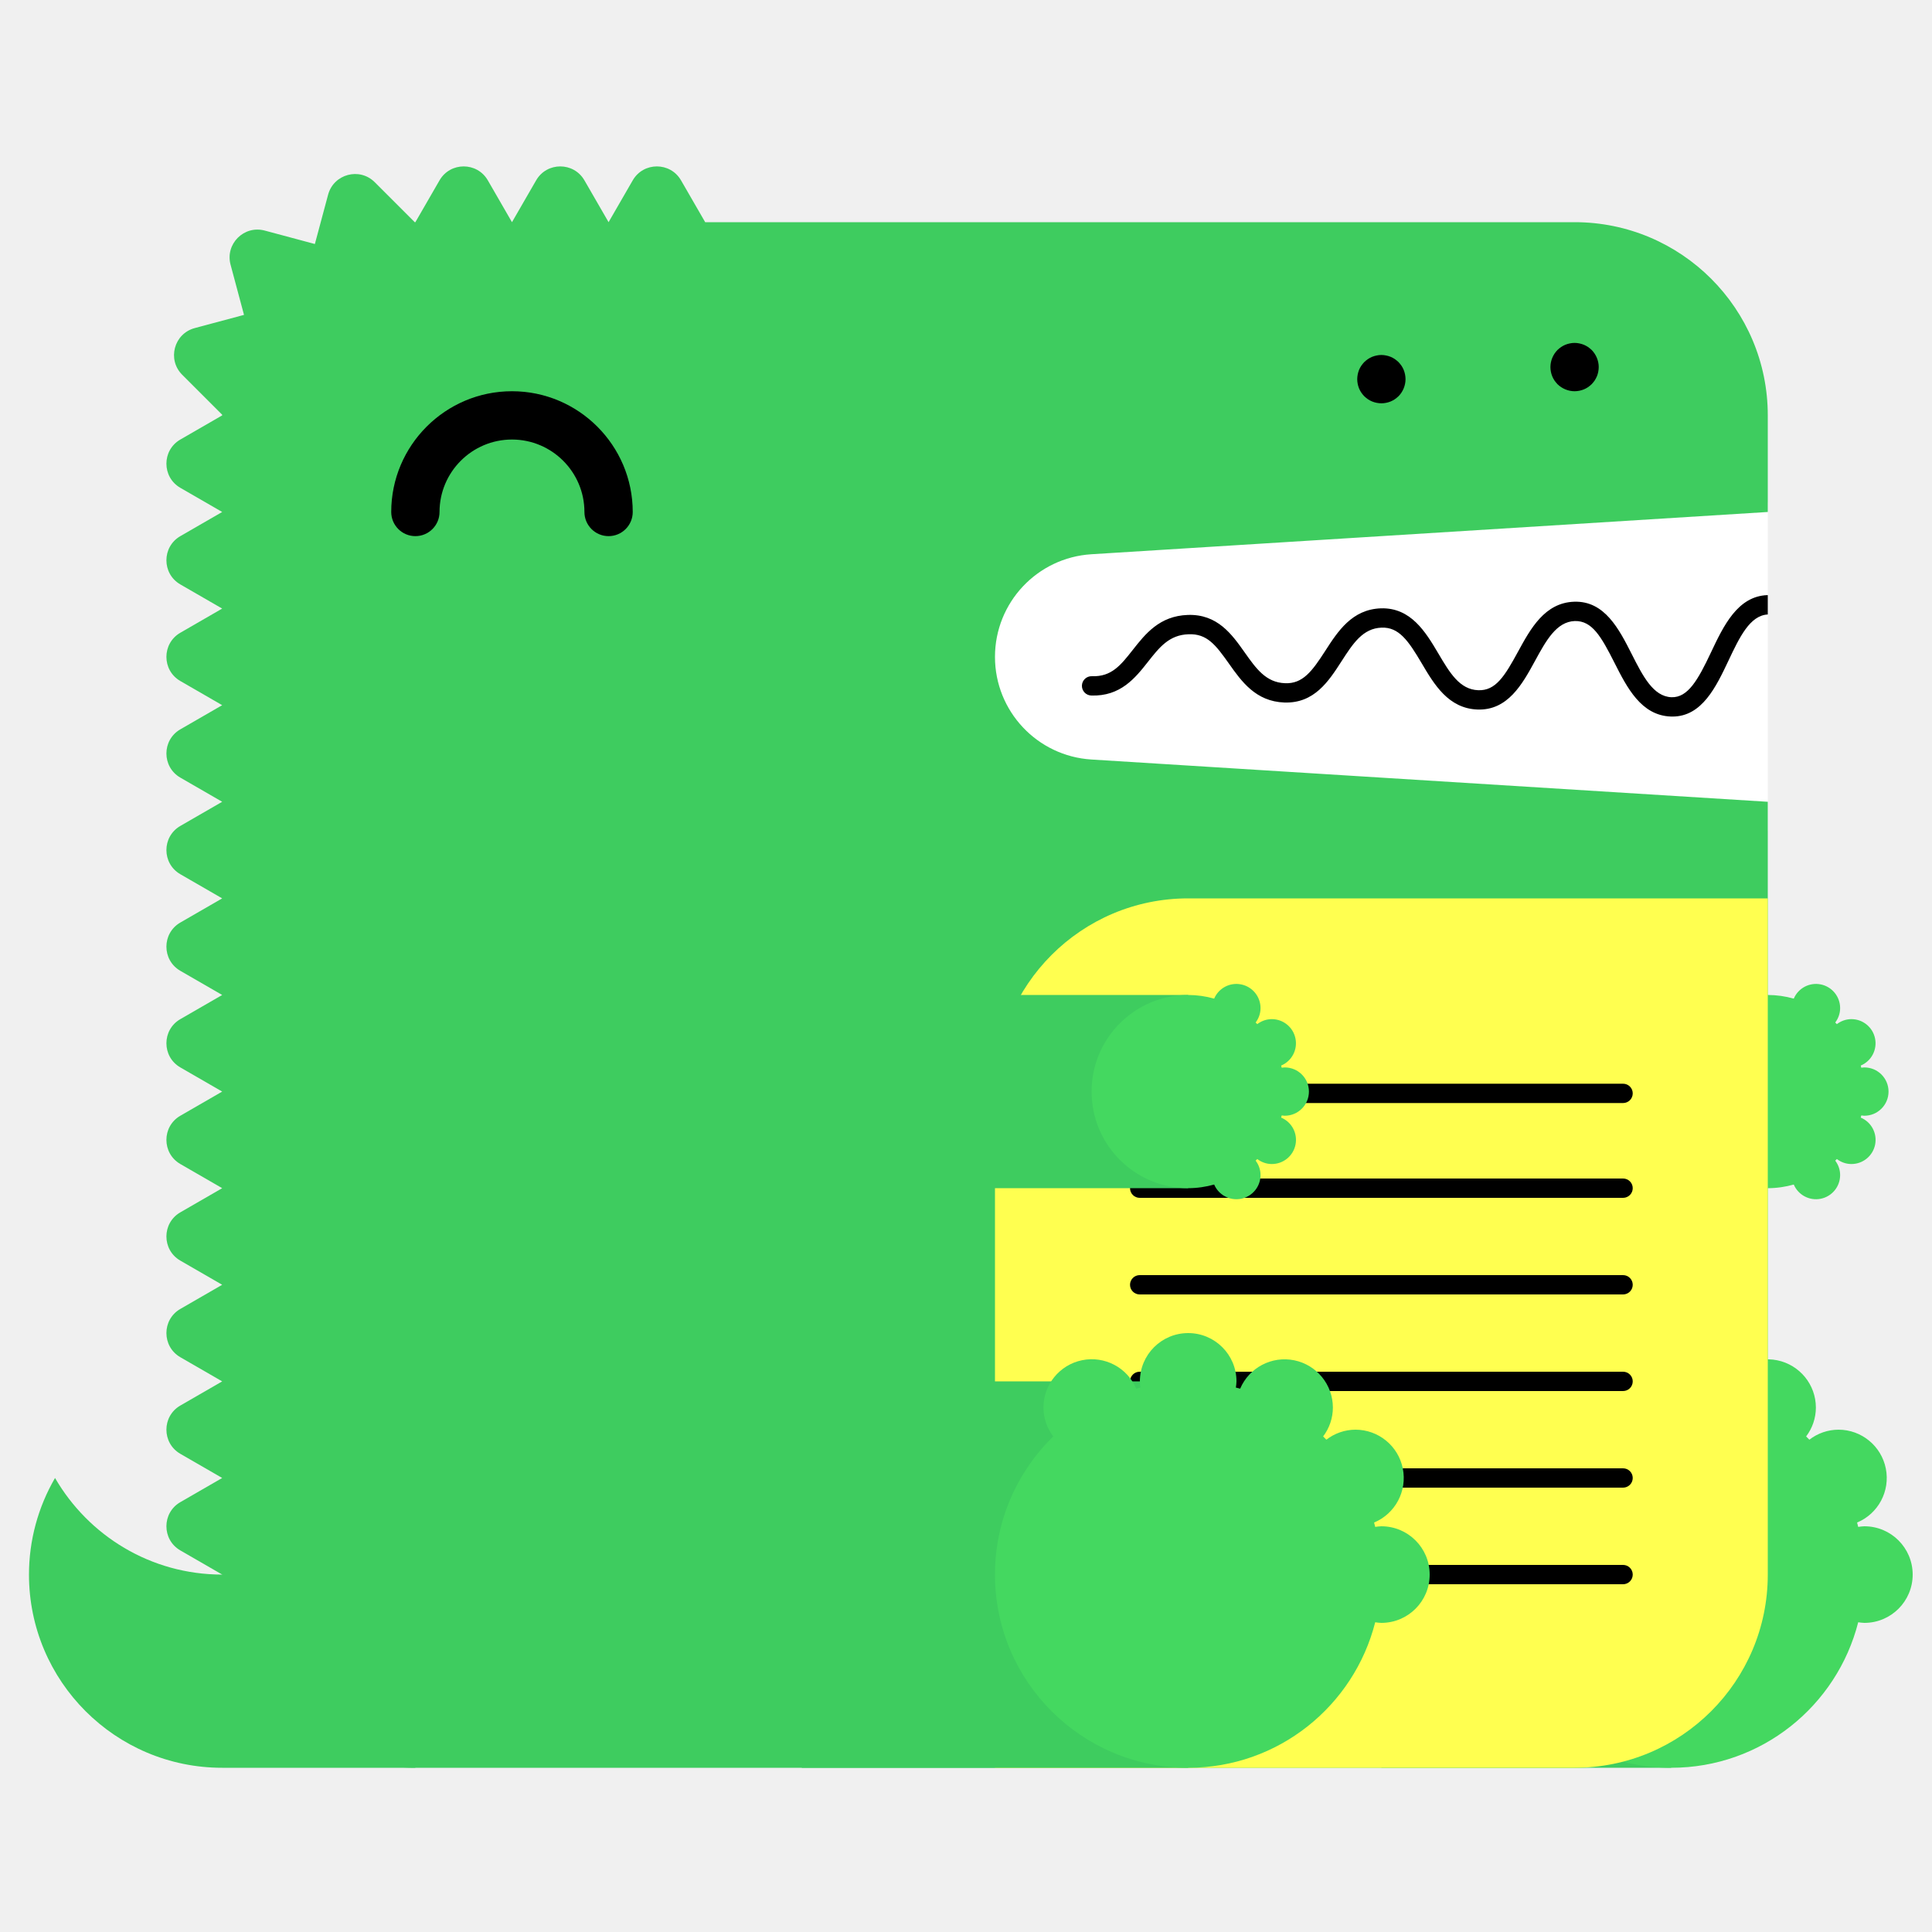
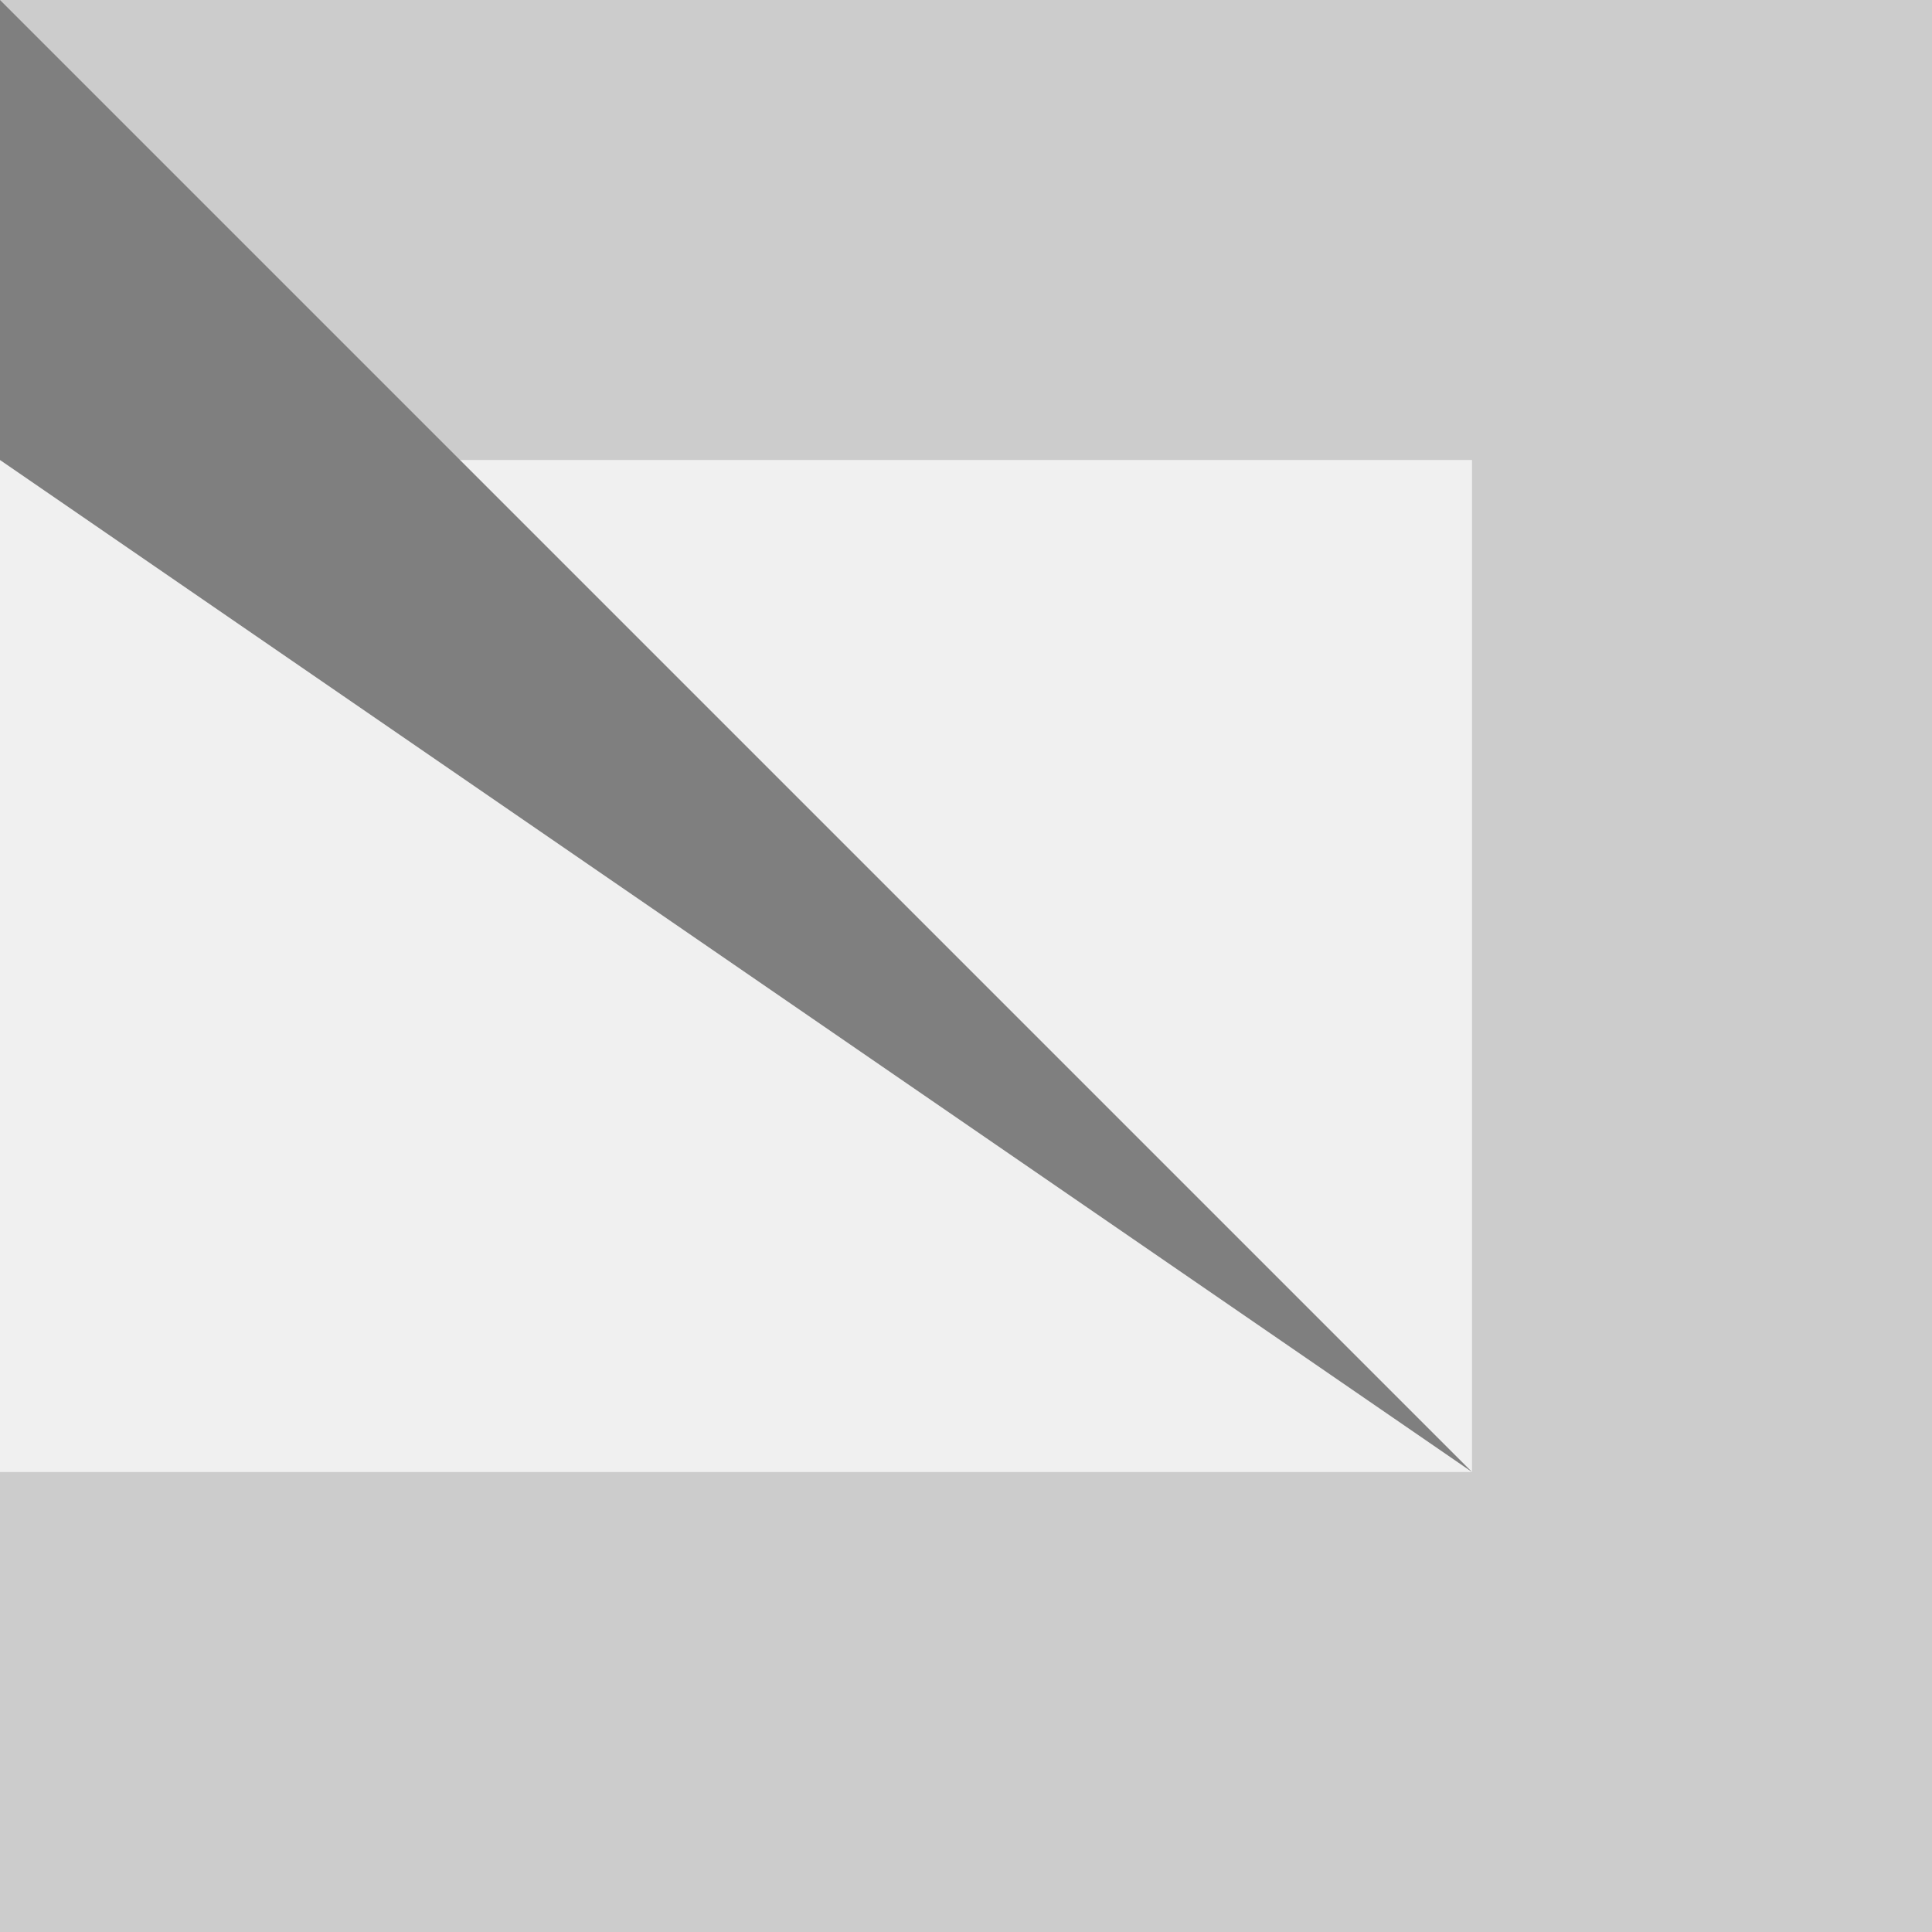
- <svg xmlns="http://www.w3.org/2000/svg" width="200" height="200" viewBox="0 0 200 200">
-   <g fill="none" fill-rule="evenodd">
-     <path fill="#FFF" d="M99 52h84v34H99z" />
-     <path d="M23 163c-7.398 0-13.843-4.027-17.303-10A19.886 19.886 0 0 0 3 163c0 11.046 8.954 20 20 20h20v-20H23z" fill="#3ECC5F" />
-     <path d="M112.98 57.376L183 53V43c0-11.046-8.954-20-20-20H73l-2.5-4.33c-1.112-1.925-3.889-1.925-5 0L63 23l-2.5-4.33c-1.111-1.925-3.889-1.925-5 0L53 23l-2.5-4.33c-1.111-1.925-3.889-1.925-5 0L43 23c-.022 0-.042.003-.065.003l-4.142-4.141c-1.57-1.571-4.252-.853-4.828 1.294l-1.369 5.104-5.192-1.392c-2.148-.575-4.111 1.389-3.535 3.536l1.39 5.193-5.102 1.367c-2.148.576-2.867 3.259-1.296 4.83l4.142 4.142c0 .021-.003.042-.003.064l-4.33 2.5c-1.925 1.111-1.925 3.889 0 5L23 53l-4.33 2.5c-1.925 1.111-1.925 3.889 0 5L23 63l-4.33 2.5c-1.925 1.111-1.925 3.889 0 5L23 73l-4.33 2.5c-1.925 1.111-1.925 3.889 0 5L23 83l-4.33 2.5c-1.925 1.111-1.925 3.889 0 5L23 93l-4.33 2.5c-1.925 1.111-1.925 3.889 0 5L23 103l-4.33 2.5c-1.925 1.111-1.925 3.889 0 5L23 113l-4.33 2.5c-1.925 1.111-1.925 3.889 0 5L23 123l-4.33 2.5c-1.925 1.111-1.925 3.889 0 5L23 133l-4.33 2.5c-1.925 1.111-1.925 3.889 0 5L23 143l-4.33 2.5c-1.925 1.111-1.925 3.889 0 5L23 153l-4.33 2.5c-1.925 1.111-1.925 3.889 0 5L23 163c0 11.046 8.954 20 20 20h120c11.046 0 20-8.954 20-20V83l-70.02-4.376A10.645 10.645 0 0 1 103 68c0-5.621 4.37-10.273 9.98-10.624" fill="#3ECC5F" />
-     <path fill="#3ECC5F" d="M143 183h30v-40h-30z" />
-     <path d="M193 158c-.219 0-.428.037-.639.064-.038-.15-.074-.301-.116-.451A5 5 0 0 0 190.32 148a4.96 4.96 0 0 0-3.016 1.036 26.531 26.531 0 0 0-.335-.336 4.955 4.955 0 0 0 1.011-2.987 5 5 0 0 0-9.599-1.959c-.148-.042-.297-.077-.445-.115.027-.211.064-.42.064-.639a5 5 0 0 0-5-5 5 5 0 0 0-5 5c0 .219.037.428.064.639-.148.038-.297.073-.445.115a4.998 4.998 0 0 0-9.599 1.959c0 1.125.384 2.151 1.011 2.987-3.717 3.632-6.031 8.693-6.031 14.3 0 11.046 8.954 20 20 20 9.339 0 17.16-6.41 19.361-15.064.211.027.42.064.639.064a5 5 0 0 0 5-5 5 5 0 0 0-5-5" fill="#44D860" />
-     <path fill="#3ECC5F" d="M153 123h30v-20h-30z" />
-     <path d="M193 115.5a2.5 2.5 0 1 0 0-5c-.109 0-.214.019-.319.032-.02-.075-.037-.15-.058-.225a2.501 2.501 0 0 0-.963-4.807c-.569 0-1.088.197-1.508.518a6.653 6.653 0 0 0-.168-.168c.314-.417.506-.931.506-1.494a2.5 2.5 0 0 0-4.8-.979A9.987 9.987 0 0 0 183 103c-5.522 0-10 4.478-10 10s4.478 10 10 10c.934 0 1.833-.138 2.69-.377a2.5 2.5 0 0 0 4.8-.979c0-.563-.192-1.077-.506-1.494.057-.055.113-.111.168-.168.42.321.939.518 1.508.518a2.5 2.5 0 0 0 .963-4.807c.021-.074.038-.15.058-.225.105.013.21.032.319.032" fill="#44D860" />
-     <path d="M63 55.5a2.5 2.5 0 0 1-2.5-2.5c0-4.136-3.364-7.5-7.5-7.5s-7.5 3.364-7.5 7.5a2.5 2.5 0 1 1-5 0c0-6.893 5.607-12.5 12.5-12.5S65.5 46.107 65.5 53a2.5 2.5 0 0 1-2.5 2.5" fill="#000" />
-     <path d="M103 183h60c11.046 0 20-8.954 20-20V93h-60c-11.046 0-20 8.954-20 20v70z" fill="#FFFF50" />
-     <path d="M168.02 124h-50.04a1 1 0 1 1 0-2h50.04a1 1 0 1 1 0 2m0 20h-50.04a1 1 0 1 1 0-2h50.04a1 1 0 1 1 0 2m0 20h-50.04a1 1 0 1 1 0-2h50.04a1 1 0 1 1 0 2m0-49.814h-50.04a1 1 0 1 1 0-2h50.04a1 1 0 1 1 0 2m0 19.814h-50.04a1 1 0 1 1 0-2h50.04a1 1 0 1 1 0 2m0 20h-50.04a1 1 0 1 1 0-2h50.04a1 1 0 1 1 0 2M183 61.611c-.012 0-.022-.006-.034-.005-3.09.105-4.552 3.196-5.842 5.923-1.346 2.85-2.387 4.703-4.093 4.647-1.889-.068-2.969-2.202-4.113-4.46-1.314-2.594-2.814-5.536-5.963-5.426-3.046.104-4.513 2.794-5.807 5.167-1.377 2.528-2.314 4.065-4.121 3.994-1.927-.07-2.951-1.805-4.136-3.813-1.321-2.236-2.848-4.75-5.936-4.664-2.994.103-4.465 2.385-5.763 4.4-1.373 2.13-2.335 3.428-4.165 3.351-1.973-.07-2.992-1.51-4.171-3.177-1.324-1.873-2.816-3.993-5.895-3.89-2.928.1-4.399 1.97-5.696 3.618-1.232 1.564-2.194 2.802-4.229 2.724a1 1 0 0 0-.072 2c3.017.101 4.545-1.8 5.872-3.487 1.177-1.496 2.193-2.787 4.193-2.855 1.926-.082 2.829 1.115 4.195 3.045 1.297 1.834 2.769 3.914 5.731 4.021 3.103.104 4.596-2.215 5.918-4.267 1.182-1.834 2.202-3.417 4.15-3.484 1.793-.067 2.769 1.35 4.145 3.681 1.297 2.197 2.766 4.686 5.787 4.796 3.125.108 4.634-2.62 5.949-5.035 1.139-2.088 2.214-4.06 4.119-4.126 1.793-.042 2.728 1.595 4.111 4.33 1.292 2.553 2.757 5.445 5.825 5.556l.169.003c3.064 0 4.518-3.075 5.805-5.794 1.139-2.41 2.217-4.68 4.067-4.773v-2z" fill="#000" />
-     <path fill="#3ECC5F" d="M83 183h40v-40H83z" />
-     <path d="M143 158c-.219 0-.428.037-.639.064-.038-.15-.074-.301-.116-.451A5 5 0 0 0 140.32 148a4.96 4.96 0 0 0-3.016 1.036 26.531 26.531 0 0 0-.335-.336 4.955 4.955 0 0 0 1.011-2.987 5 5 0 0 0-9.599-1.959c-.148-.042-.297-.077-.445-.115.027-.211.064-.42.064-.639a5 5 0 0 0-5-5 5 5 0 0 0-5 5c0 .219.037.428.064.639-.148.038-.297.073-.445.115a4.998 4.998 0 0 0-9.599 1.959c0 1.125.384 2.151 1.011 2.987-3.717 3.632-6.031 8.693-6.031 14.3 0 11.046 8.954 20 20 20 9.339 0 17.16-6.41 19.361-15.064.211.027.42.064.639.064a5 5 0 0 0 5-5 5 5 0 0 0-5-5" fill="#44D860" />
-     <path fill="#3ECC5F" d="M83 123h40v-20H83z" />
-     <path d="M133 115.5a2.5 2.5 0 1 0 0-5c-.109 0-.214.019-.319.032-.02-.075-.037-.15-.058-.225a2.501 2.501 0 0 0-.963-4.807c-.569 0-1.088.197-1.508.518a6.653 6.653 0 0 0-.168-.168c.314-.417.506-.931.506-1.494a2.5 2.5 0 0 0-4.8-.979A9.987 9.987 0 0 0 123 103c-5.522 0-10 4.478-10 10s4.478 10 10 10c.934 0 1.833-.138 2.69-.377a2.5 2.5 0 0 0 4.8-.979c0-.563-.192-1.077-.506-1.494.057-.055.113-.111.168-.168.42.321.939.518 1.508.518a2.5 2.5 0 0 0 .963-4.807c.021-.074.038-.15.058-.225.105.013.21.032.319.032" fill="#44D860" />
-     <path d="M143 41.75c-.16 0-.33-.02-.49-.05a2.52 2.52 0 0 1-.47-.14c-.15-.06-.29-.14-.431-.23-.13-.09-.259-.2-.38-.31-.109-.12-.219-.24-.309-.38s-.17-.28-.231-.43a2.619 2.619 0 0 1-.189-.96c0-.16.02-.33.05-.49.03-.16.08-.31.139-.47.061-.15.141-.29.231-.43.09-.13.2-.26.309-.38.121-.11.25-.22.38-.31.141-.09.281-.17.431-.23.149-.06.31-.11.47-.14.32-.07.65-.07.98 0 .159.03.32.08.47.14.149.06.29.14.43.23.13.09.259.2.38.31.11.12.22.25.31.38.09.14.17.28.23.43.06.16.11.31.14.47.029.16.05.33.05.49 0 .66-.271 1.31-.73 1.77-.121.11-.25.22-.38.31-.14.09-.281.17-.43.23a2.565 2.565 0 0 1-.96.19m20-1.25c-.66 0-1.3-.27-1.771-.73a3.802 3.802 0 0 1-.309-.38c-.09-.14-.17-.28-.231-.43a2.619 2.619 0 0 1-.189-.96c0-.66.27-1.3.729-1.77.121-.11.25-.22.38-.31.141-.09.281-.17.431-.23.149-.06.31-.11.47-.14.32-.07.66-.07.98 0 .159.03.32.08.47.14.149.06.29.14.43.23.13.09.259.2.38.31.459.47.73 1.11.73 1.77 0 .16-.021.33-.05.49-.03.16-.08.32-.14.47-.07.15-.14.29-.23.43-.09.13-.2.26-.31.38-.121.11-.25.22-.38.31-.14.09-.281.17-.43.23a2.565 2.565 0 0 1-.96.19" fill="#000" />
+ <svg xmlns="http://www.w3.org/2000/svg" width="210px" height="210px" viewBox="0 0 210 210" version="1.1">
+   <g id="Page-1" stroke="none" stroke-width="1" fill="none" fill-rule="evenodd">
+     <g id="Group-Copy">
+       <rect id="Rectangle-Copy-3" fill="#CCCCCC" x="0" y="0" width="210" height="50" />
+       <rect id="Rectangle-Copy-4" fill="#CCCCCC" transform="translate(185, 105) rotate(90) translate(-185, -105) " x="80" y="80" width="210" height="50" />
+       <rect id="Rectangle-Copy-5" fill="#CCCCCC" x="0" y="160" width="210" height="50" />
+       <polyline id="Path-Copy" fill="#7F7F7F" points="0 50 160 160 0 0" />
+     </g>
  </g>
</svg>
